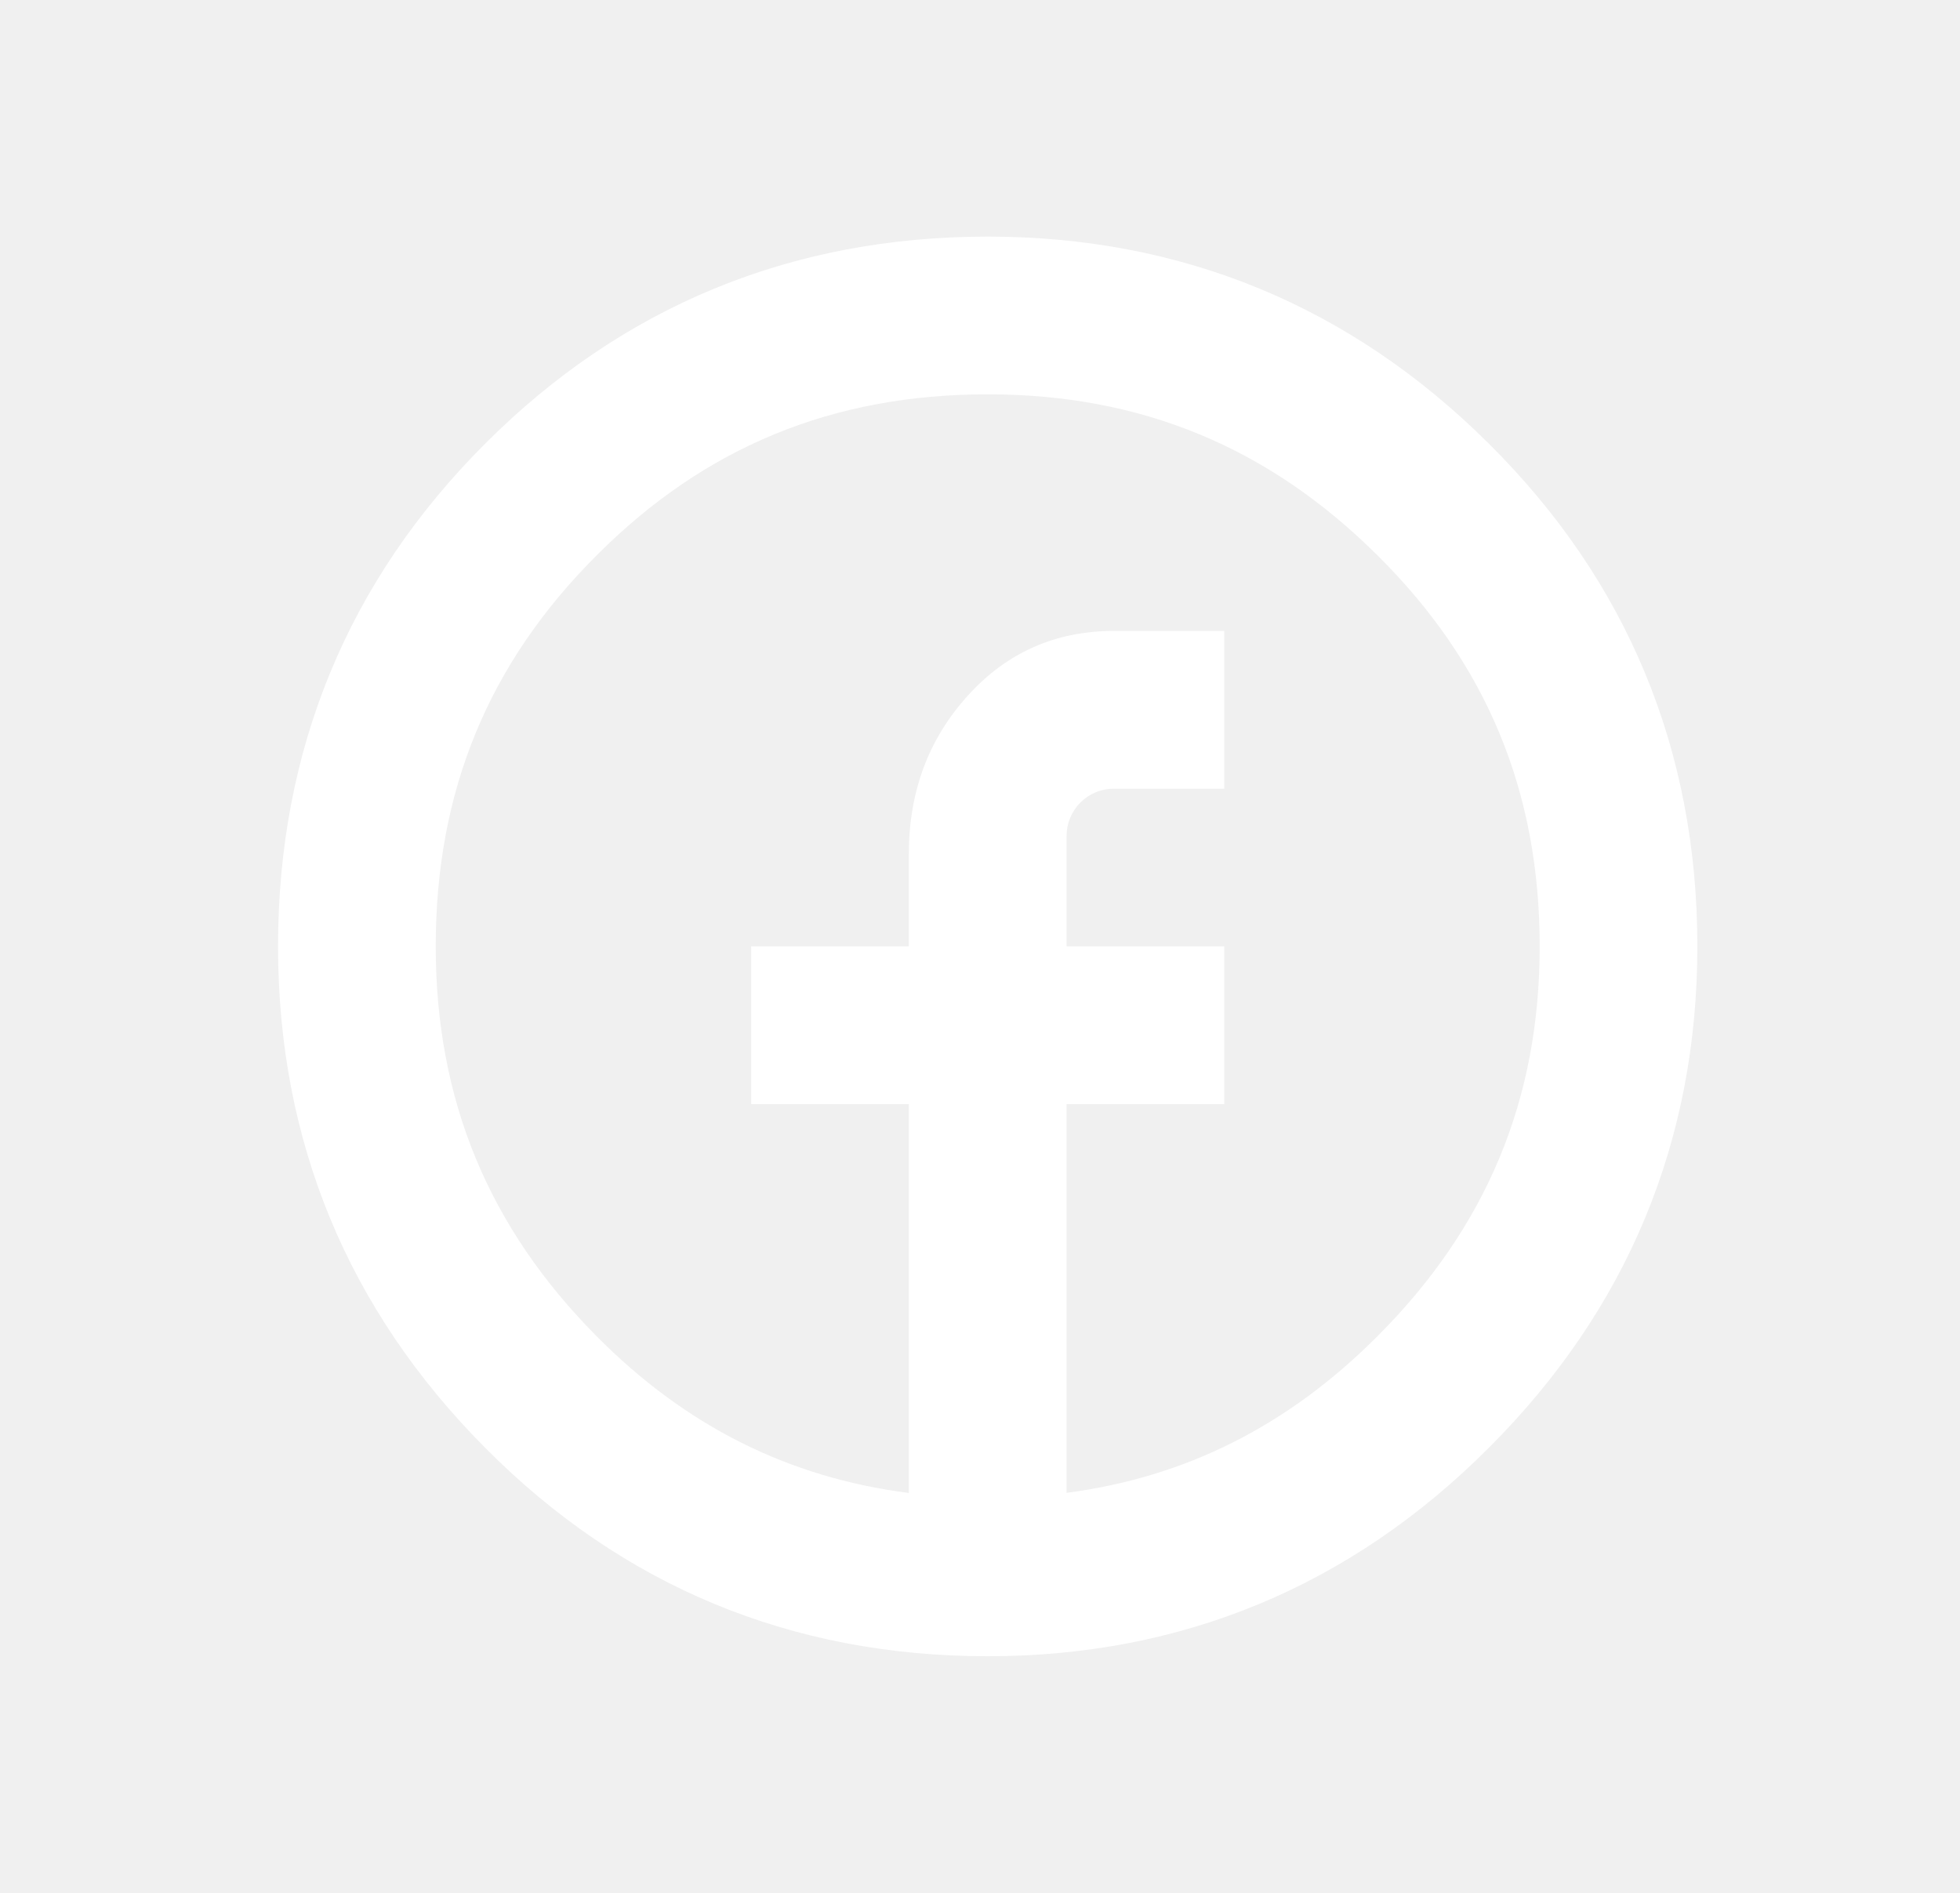
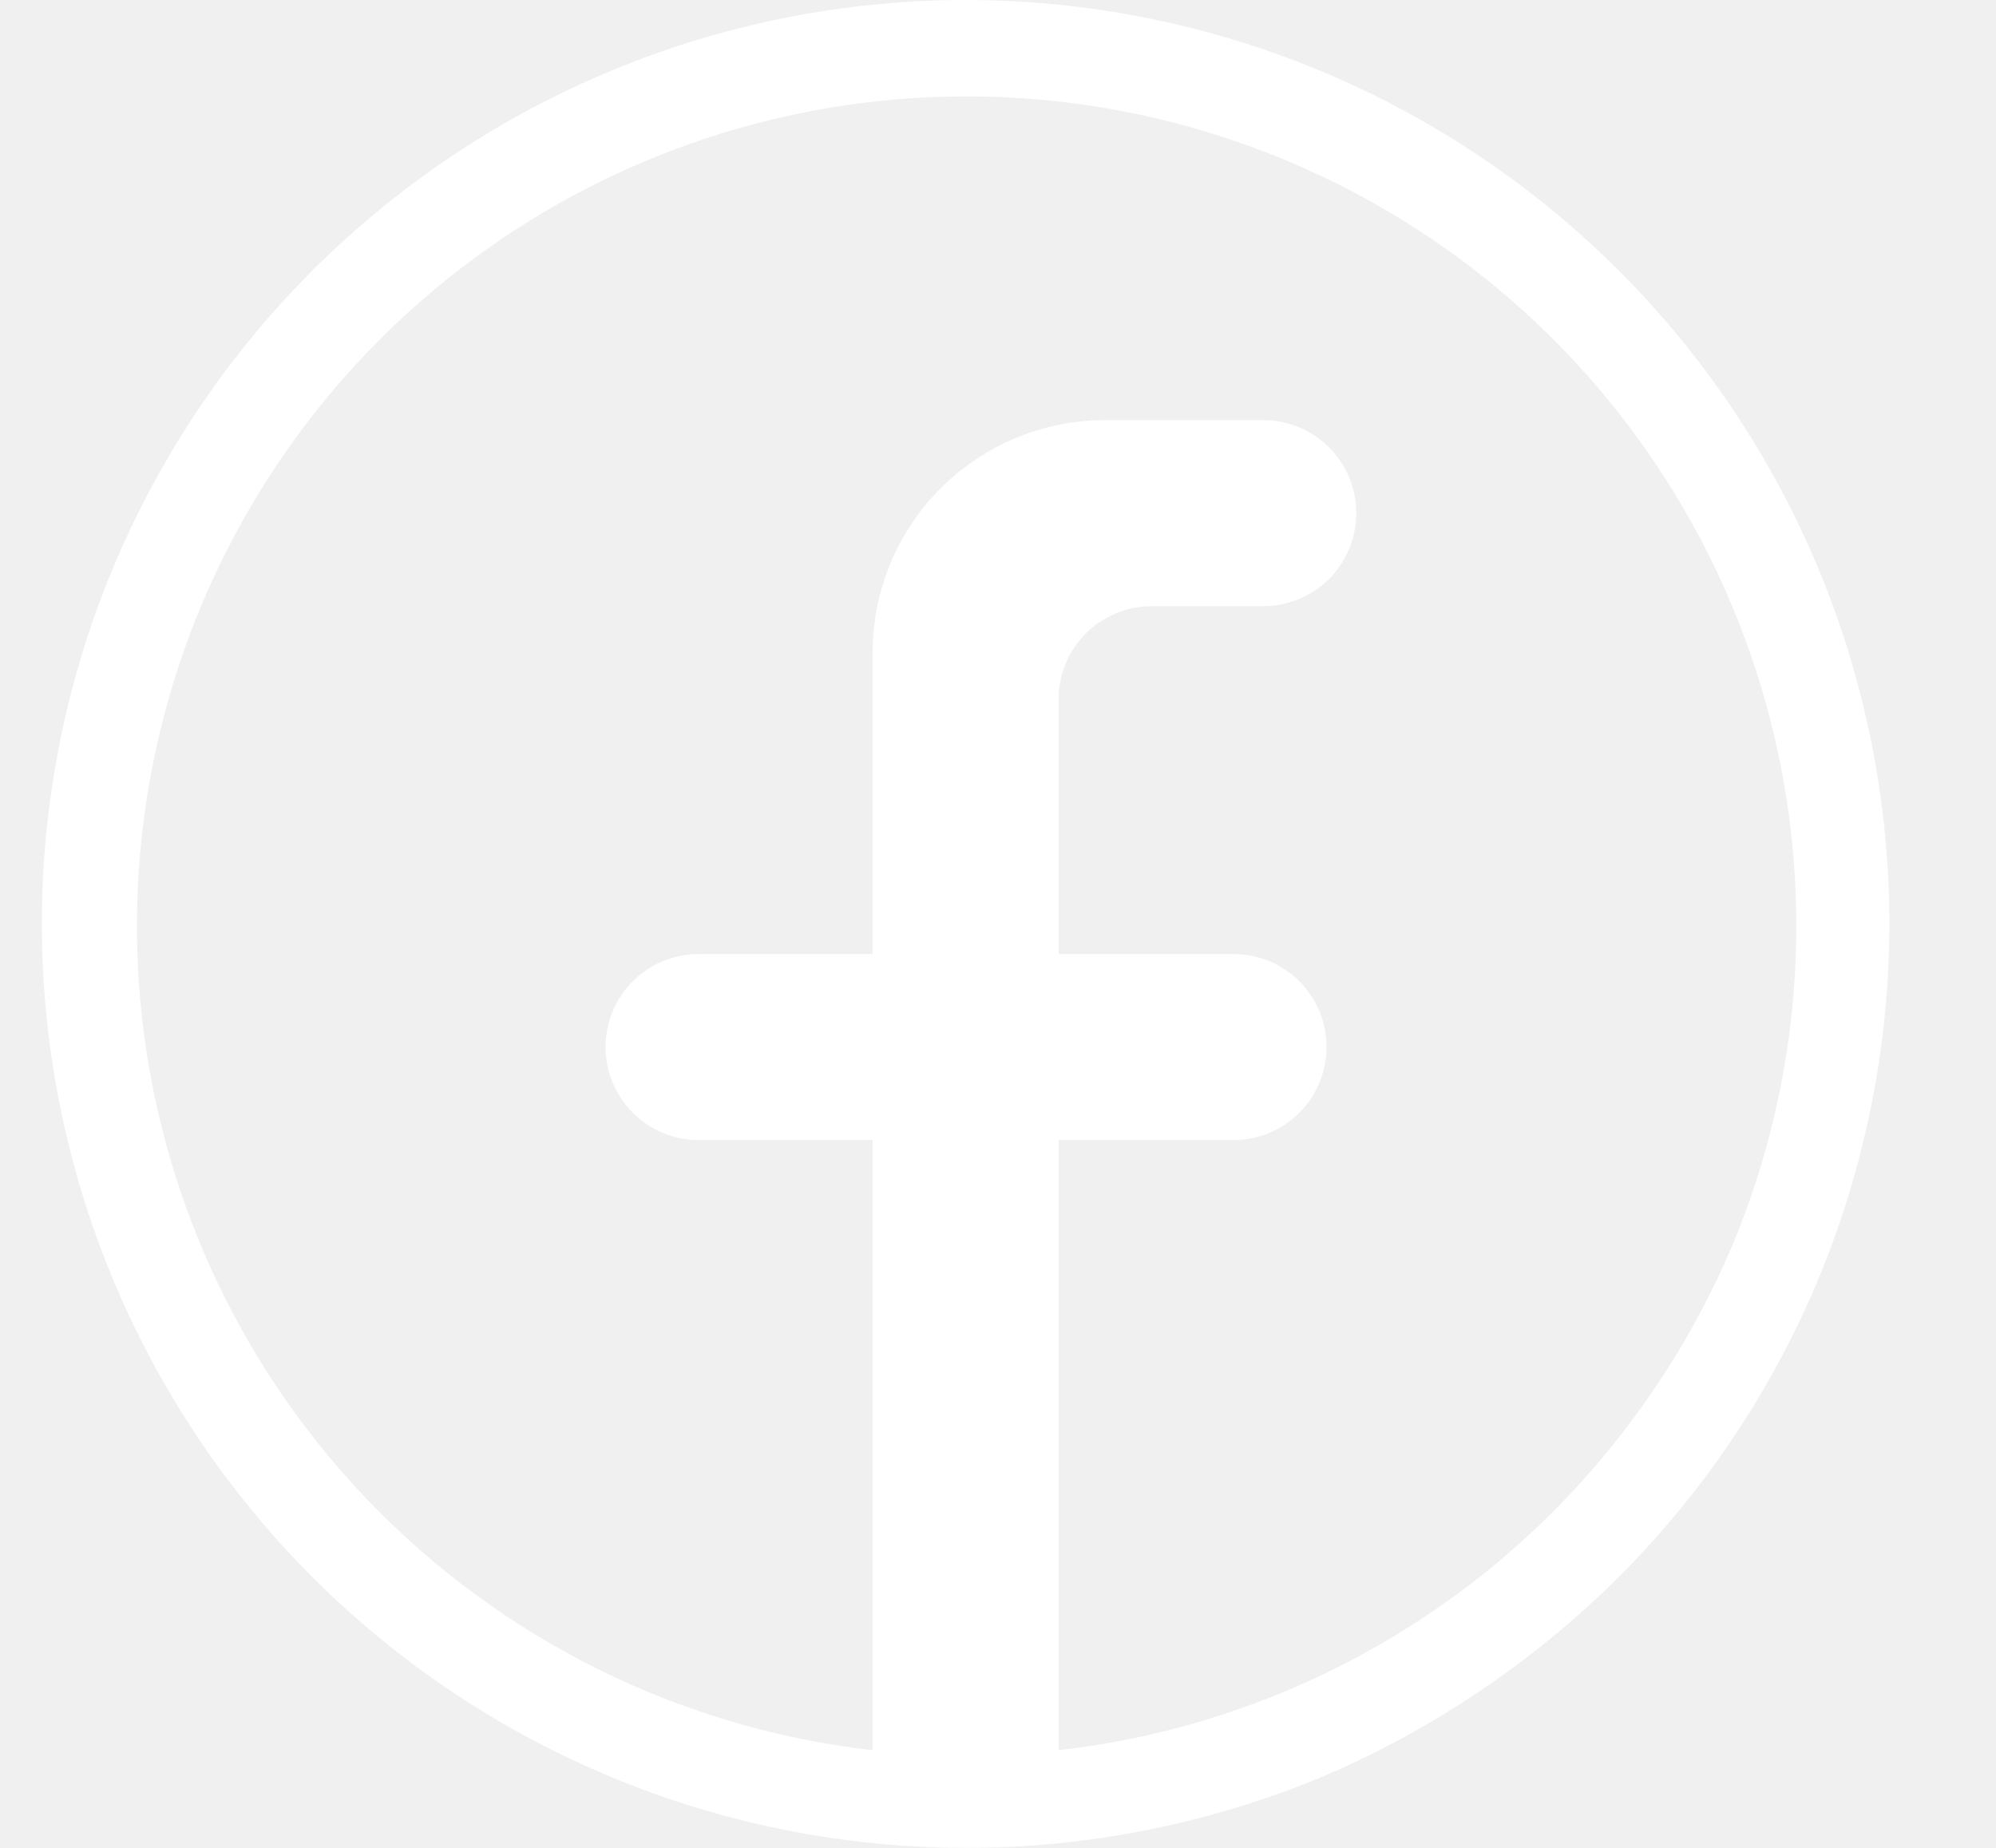
- <svg xmlns="http://www.w3.org/2000/svg" width="29" height="28" viewBox="0 0 29 28" fill="none">
-   <path d="M22.027 6.561C19.985 4.53 17.491 3.5 14.614 3.5C11.71 3.5 9.209 4.531 7.179 6.562C5.145 8.594 4.114 11.097 4.114 14C4.114 16.876 5.144 19.37 7.175 21.413C9.206 23.462 11.709 24.5 14.614 24.5C17.492 24.5 19.986 23.462 22.029 21.416C24.077 19.371 25.114 16.876 25.114 14C25.114 11.097 24.076 8.594 22.027 6.561ZM20.38 19.767C19.053 21.096 17.538 21.853 15.781 22.083V16.333H18.114V14H15.781V12.367C15.781 12.275 15.799 12.184 15.834 12.098C15.869 12.014 15.921 11.936 15.986 11.871C16.051 11.806 16.128 11.755 16.213 11.72C16.299 11.684 16.39 11.666 16.482 11.667H18.114V9.333H16.484C15.618 9.333 14.896 9.652 14.318 10.292C13.739 10.931 13.447 11.71 13.447 12.635V14H11.114V16.333H13.447V22.085C11.672 21.858 10.15 21.099 8.831 19.77C7.227 18.156 6.447 16.268 6.447 14C6.447 11.706 7.225 9.814 8.83 8.213C10.428 6.612 12.32 5.833 14.614 5.833C16.883 5.833 18.77 6.613 20.383 8.217C21.997 9.818 22.781 11.71 22.781 14C22.781 16.265 21.995 18.152 20.38 19.767Z" fill="white" />
+ <svg xmlns="http://www.w3.org/2000/svg" width="27" height="25" viewBox="0 0 21 20" fill="none">
+   <path d="M17.216 2.926C15.818 1.529 14.037 0.577 12.098 0.192C10.158 -0.194 8.148 0.005 6.322 0.762C4.496 1.519 2.935 2.8 1.836 4.444C0.738 6.089 0.152 8.021 0.153 9.998C0.153 12.65 1.206 15.193 3.08 17.069C4.955 18.944 7.498 19.999 10.149 20C11.462 20.001 12.761 19.744 13.975 19.245C15.185 18.734 16.285 17.996 17.216 17.07C18.145 16.142 18.882 15.039 19.385 13.826C19.887 12.612 20.146 11.312 20.146 9.998C20.146 8.685 19.887 7.384 19.385 6.171C18.882 4.958 18.145 3.855 17.216 2.926ZM16.512 16.356C15.072 17.801 13.183 18.714 11.156 18.943V12.339H13.049C13.316 12.339 13.572 12.233 13.761 12.044C13.949 11.855 14.055 11.599 14.055 11.332C14.055 11.065 13.949 10.809 13.761 10.62C13.572 10.432 13.316 10.326 13.049 10.326H11.156V7.567C11.156 7.3 11.262 7.044 11.451 6.855C11.64 6.667 11.896 6.561 12.163 6.561H13.371C13.638 6.561 13.894 6.454 14.083 6.266C14.271 6.077 14.377 5.821 14.377 5.554C14.377 5.287 14.271 5.031 14.083 4.842C13.894 4.653 13.638 4.547 13.371 4.547H11.659C10.992 4.547 10.352 4.812 9.88 5.284C9.408 5.756 9.143 6.396 9.143 7.064V10.326H7.26C6.993 10.326 6.737 10.432 6.548 10.62C6.36 10.809 6.253 11.065 6.253 11.332C6.253 11.599 6.36 11.855 6.548 12.044C6.737 12.233 6.993 12.339 7.26 12.339H9.143V18.943C7.273 18.73 5.518 17.934 4.125 16.669C2.732 15.405 1.771 13.734 1.379 11.894C0.987 10.053 1.183 8.136 1.939 6.413C2.695 4.69 3.974 3.248 5.594 2.291C7.214 1.334 9.094 0.91 10.968 1.08C12.842 1.249 14.615 2.003 16.038 3.234C17.46 4.466 18.46 6.114 18.895 7.944C19.331 9.775 19.18 11.696 18.465 13.436C18.009 14.527 17.346 15.518 16.512 16.356Z" fill="white" />
</svg>
